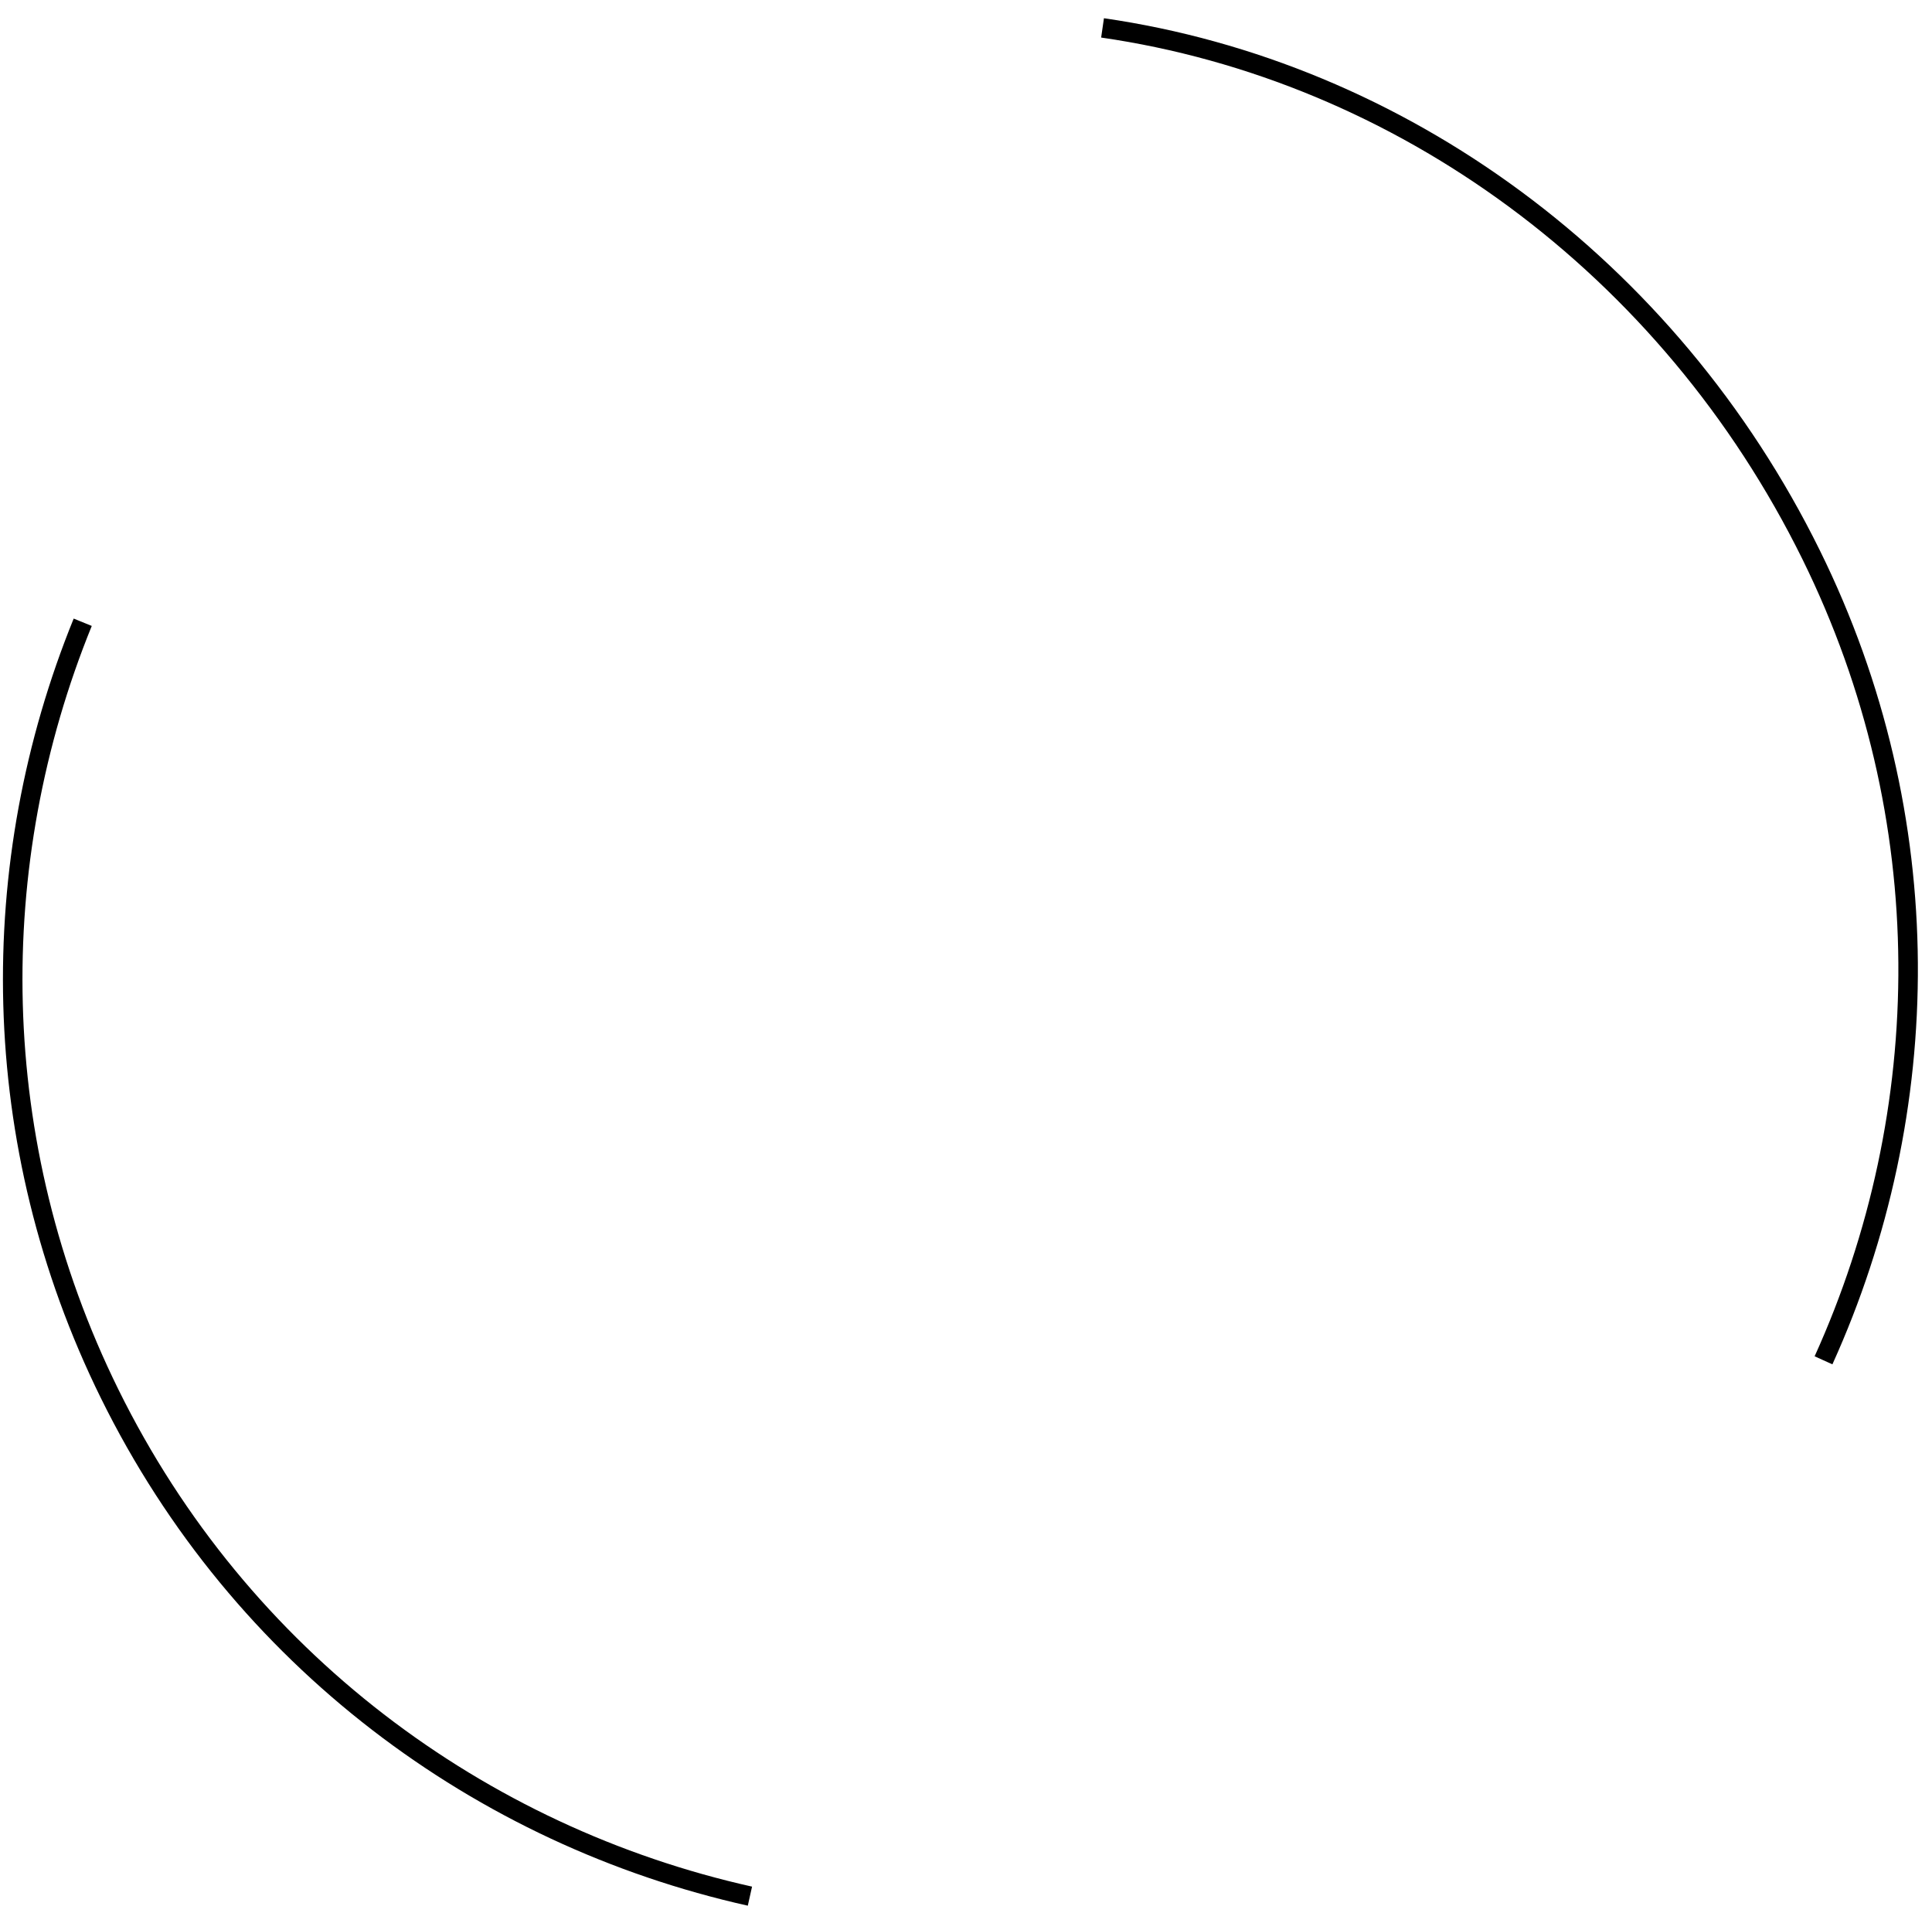
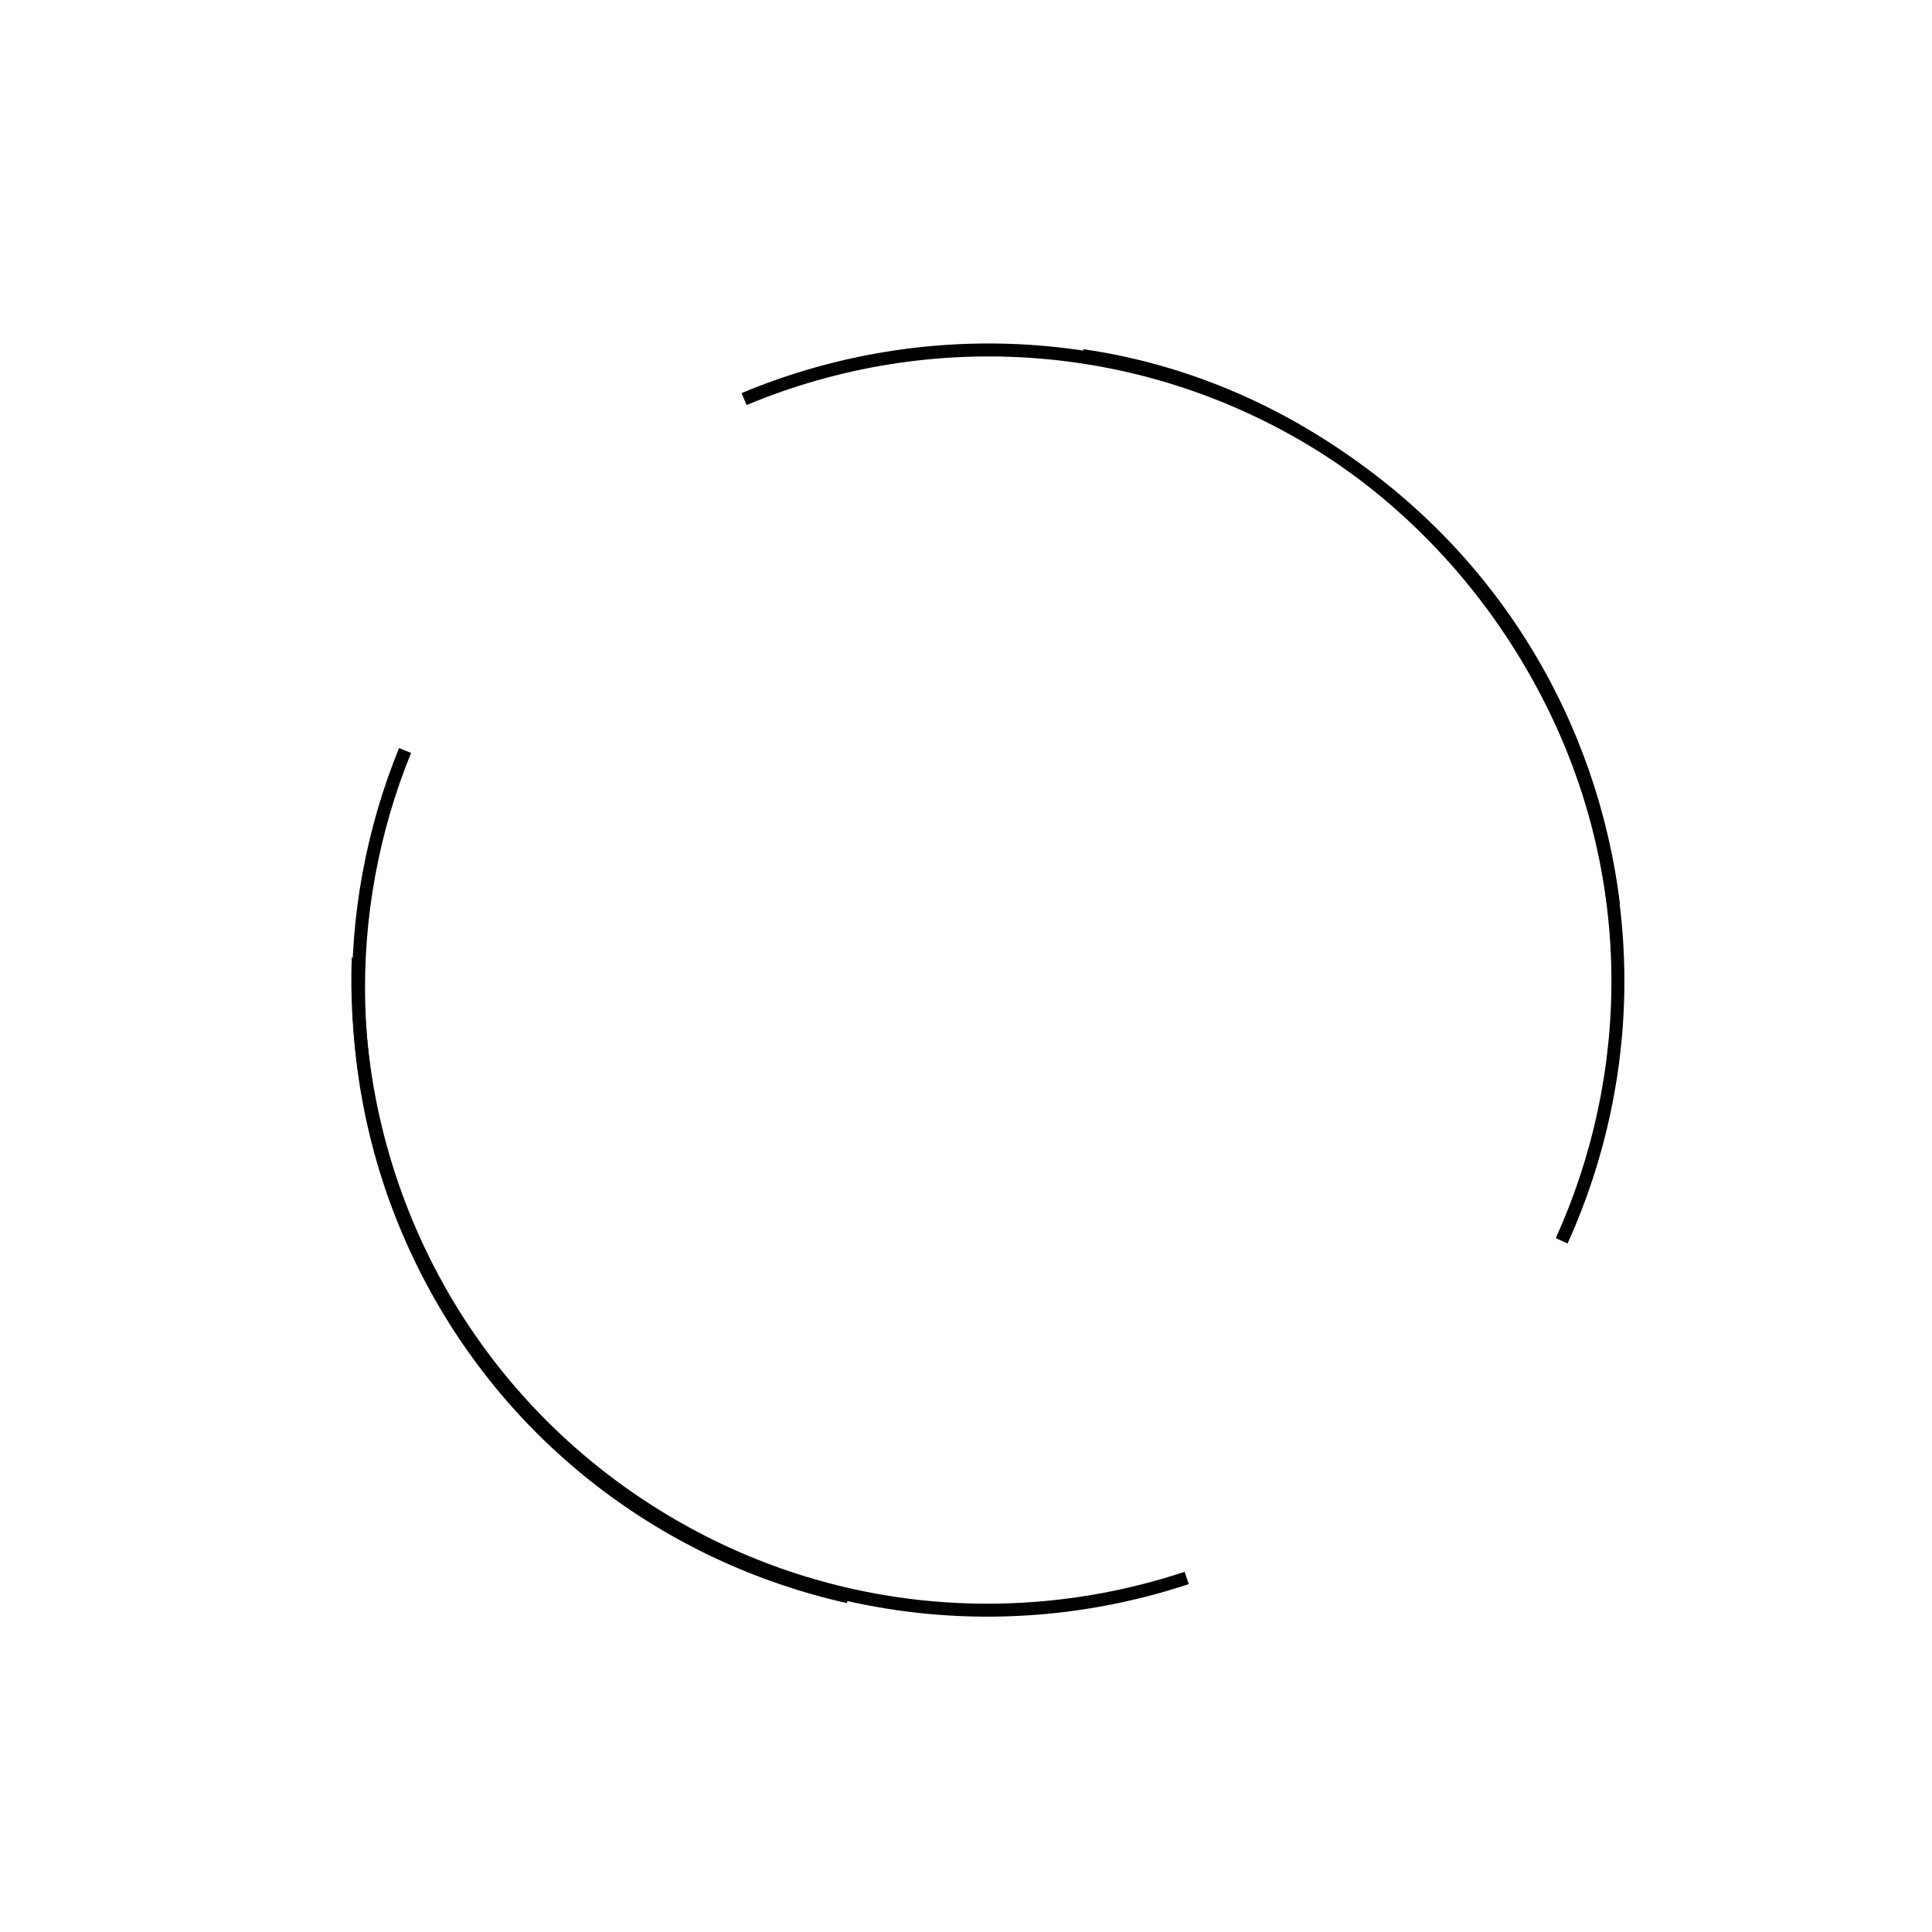
- <svg xmlns="http://www.w3.org/2000/svg" width="99" height="98" viewBox="0 0 99 98" fill="none">
-   <path d="M56.497 1.429C71.745 3.635 85.51 13.62 92.809 28.429C99.447 41.894 99.205 56.968 93.441 69.694M38.428 97.147C24.635 94.066 12.331 85.026 5.618 71.408C-0.719 58.551 -0.785 44.227 4.239 31.881" stroke="black" />
+ <svg xmlns="http://www.w3.org/2000/svg" width="149" height="149" viewBox="0 0 149 149" fill="none">
+   <path d="M57.386 30.778C71.618 24.82 88.445 25.723 102.416 34.68C115.12 42.824 122.759 55.892 124.436 69.788M27.626 73.874C27.058 90.449 34.995 106.89 49.969 116.49C62.818 124.727 78.081 126.153 91.52 121.695" stroke="black" />
+   <path d="M83.497 27.429C98.745 29.635 112.51 39.62 119.809 54.429C126.447 67.894 126.205 82.968 120.441 95.694M65.428 123.147C51.635 120.066 39.331 111.026 32.618 97.408C26.281 84.551 26.215 70.227 31.239 57.881" stroke="black" />
</svg>
